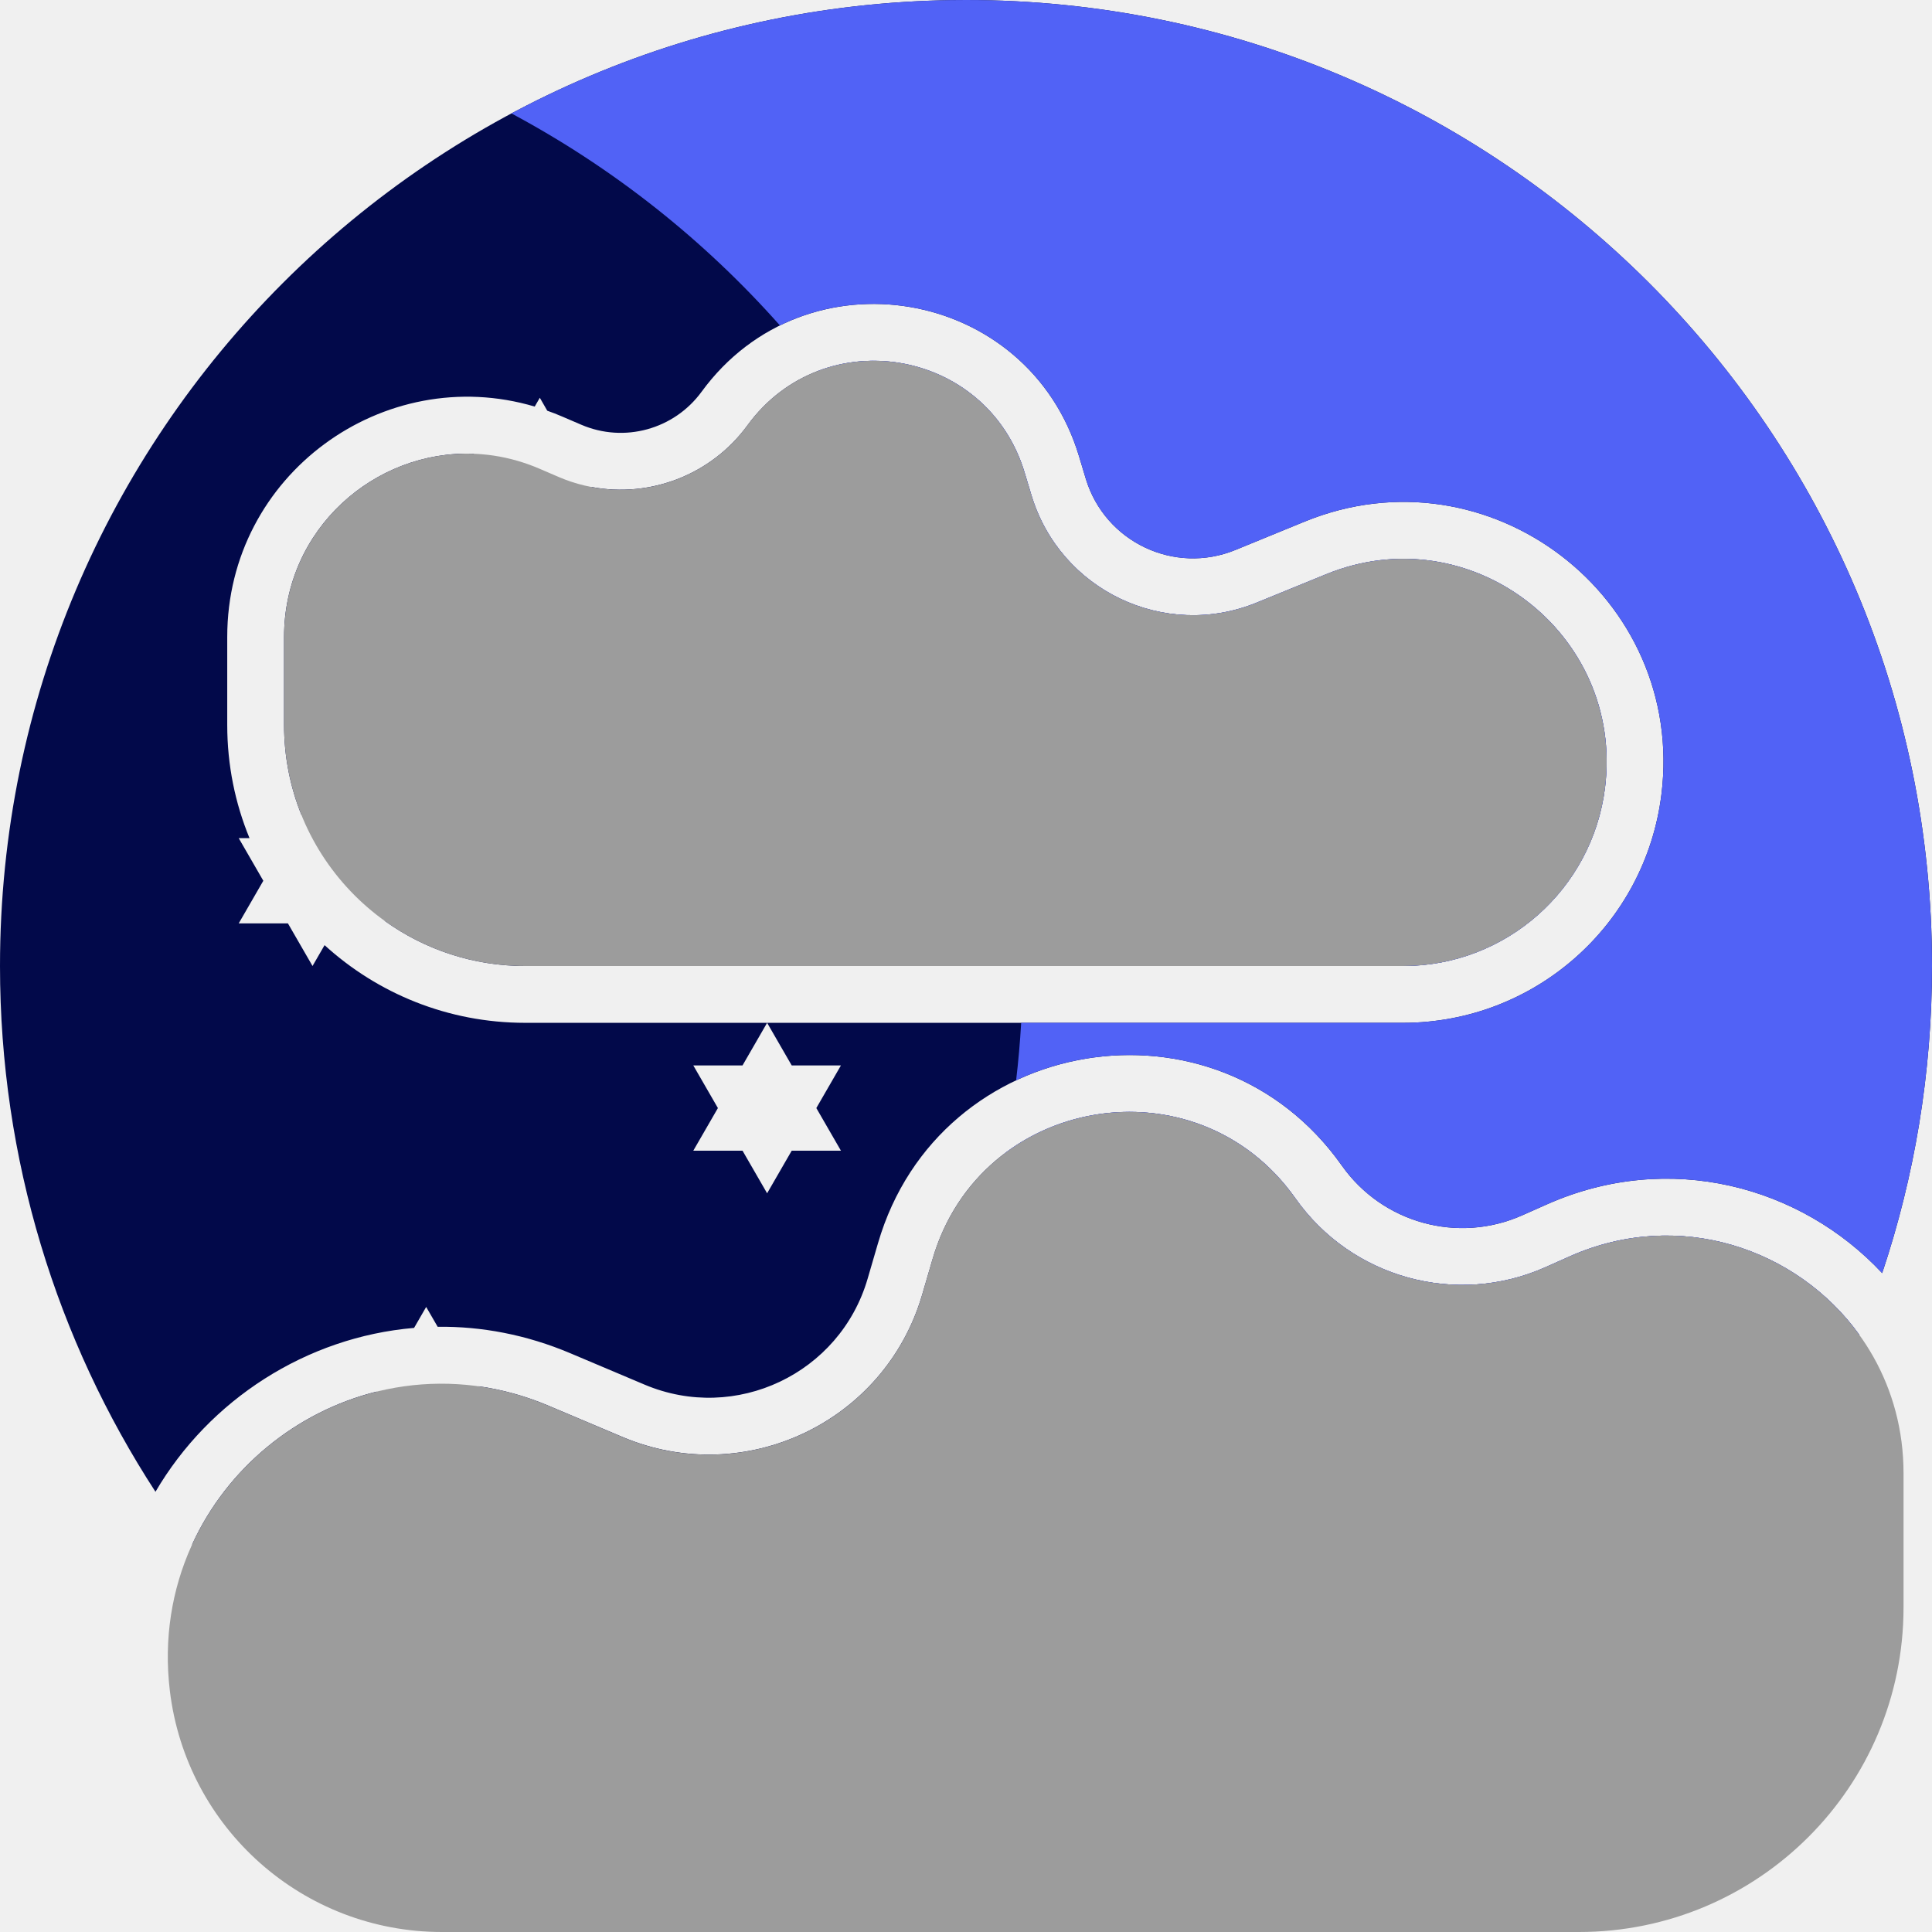
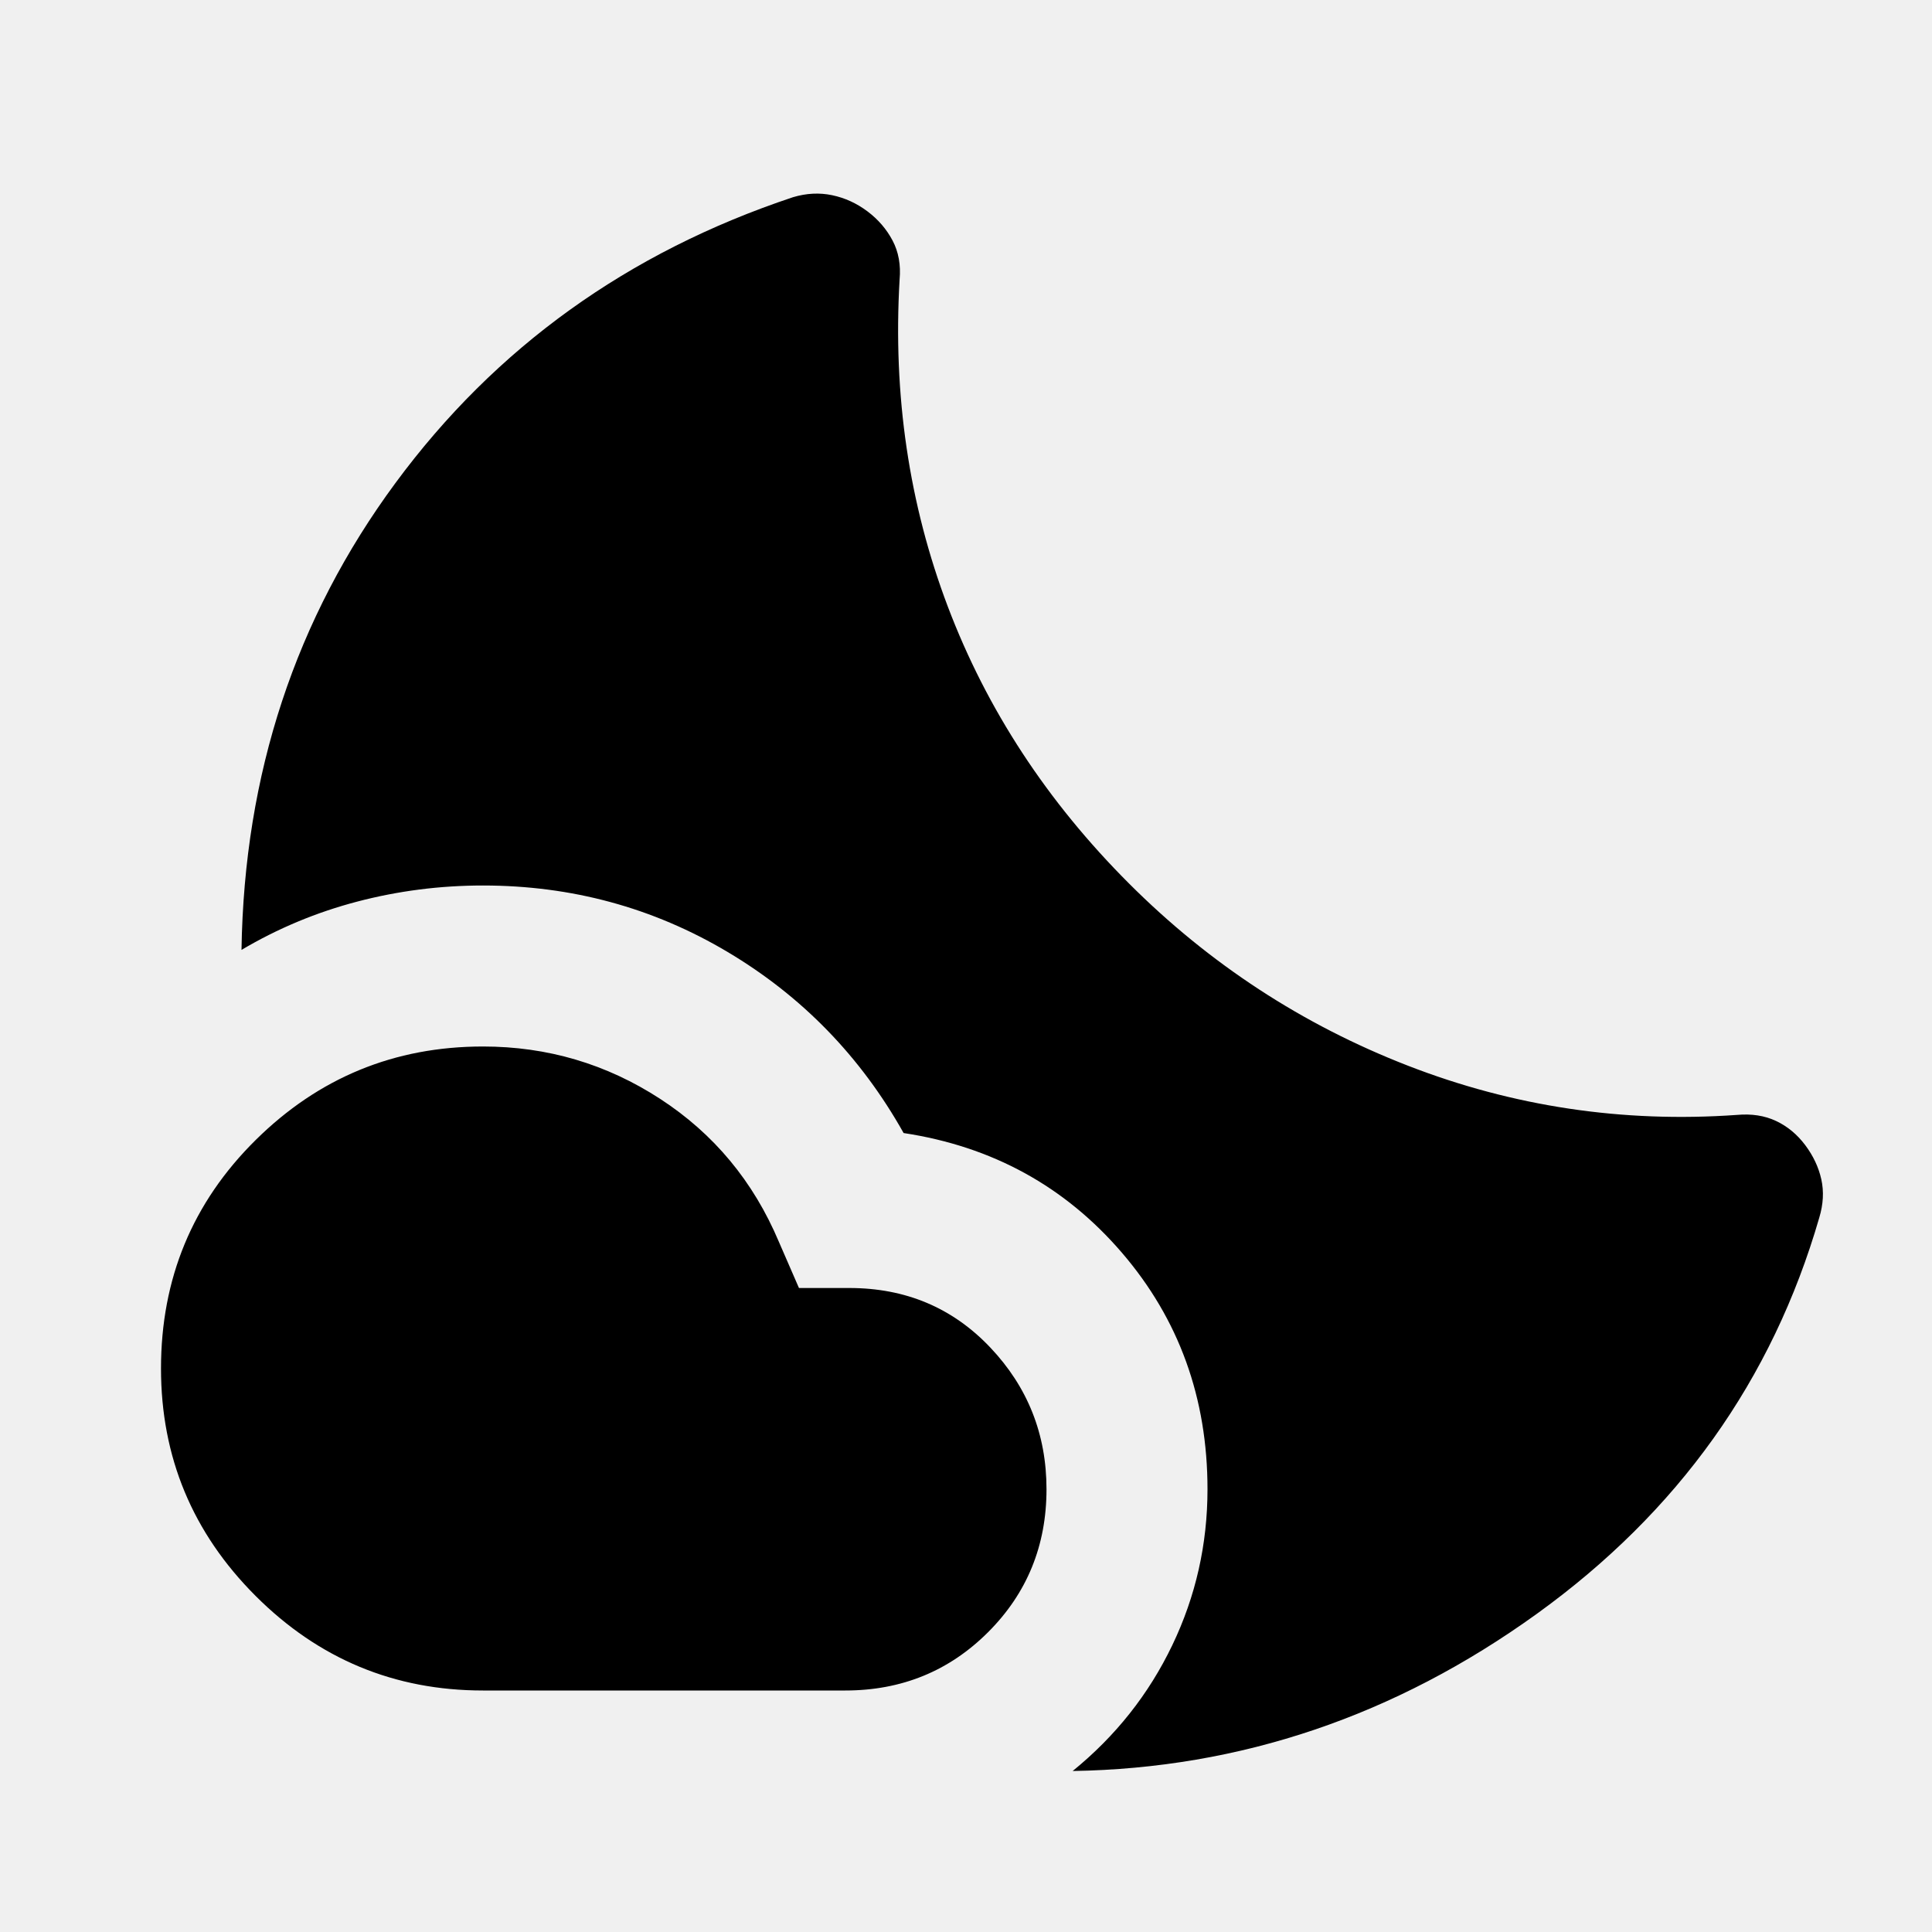
- <svg xmlns="http://www.w3.org/2000/svg" width="34" height="34" viewBox="0 0 34 34" fill="none">
-   <g clip-path="url(#clip0_498_236)">
-     <path fill-rule="evenodd" clip-rule="evenodd" d="M33.123 22.405C33.692 20.707 34 18.89 34 17C34 7.611 26.389 0 17 0C7.611 0 0 7.611 0 17C0 20.412 1.005 23.59 2.736 26.253C3.684 24.634 5.39 23.53 7.287 23.369L7.5 23L7.702 23.349C8.471 23.34 9.264 23.487 10.044 23.818L11.343 24.367C12.946 25.045 14.782 24.174 15.269 22.503L15.452 21.876C16.529 18.183 21.397 17.371 23.615 20.514C24.329 21.524 25.657 21.891 26.788 21.388L27.223 21.195C29.373 20.239 31.695 20.873 33.123 22.405ZM32.719 23.487C31.621 21.967 29.541 21.259 27.629 22.108L27.194 22.302C25.627 22.998 23.787 22.491 22.798 21.09C21.063 18.631 17.254 19.267 16.412 22.157L16.229 22.783C15.574 25.028 13.107 26.199 10.954 25.288L9.655 24.739C9.247 24.566 8.835 24.454 8.426 24.396L8.366 24.5L8.799 25.25H7.933L7.5 26L7.067 25.25H6.201L6.634 24.5L6.628 24.49C5.209 24.843 3.996 25.837 3.382 27.178C6.462 31.292 11.363 33.965 16.89 34H17.11C24.155 33.955 30.182 29.626 32.719 23.487ZM10.109 7.75L10.228 7.474C10.983 7.799 11.862 7.558 12.347 6.894C14.179 4.385 18.091 5.051 18.988 8.026L19.108 8.425C19.444 9.537 20.664 10.119 21.74 9.679L22.958 9.18C26.199 7.854 29.669 10.508 29.238 13.983C28.953 16.277 27.004 18 24.693 18H9.242C7.882 18 6.643 17.482 5.712 16.633L5.5 17L5.067 16.25H4.201L4.634 15.5L4.201 14.75H4.391C4.138 14.136 3.999 13.463 3.999 12.757V11.209C3.999 8.348 6.759 6.368 9.41 7.155L9.5 7L9.631 7.228C9.718 7.258 9.804 7.292 9.89 7.329L10.228 7.474L10.109 7.75ZM10.406 8.569L10.799 9.25H9.933L9.5 10L9.067 9.25H8.201L8.634 8.5L8.336 7.985C6.591 7.921 4.999 9.311 4.999 11.209V12.757C4.999 13.316 5.107 13.851 5.304 14.339L5.5 14L5.933 14.75H6.799L6.366 15.5L6.776 16.21C7.471 16.707 8.322 17 9.242 17H24.693C26.5 17 28.023 15.653 28.246 13.86C28.583 11.144 25.87 9.069 23.337 10.106L22.118 10.604C20.497 11.268 18.657 10.391 18.151 8.713L18.031 8.315C17.372 6.131 14.5 5.641 13.155 7.484C12.515 8.36 11.437 8.766 10.406 8.569ZM14.799 20.25L14.366 19.5L14.799 18.75H13.933L13.5 18L13.067 18.75H12.201L12.634 19.5L12.201 20.25H13.067L13.5 21L13.933 20.25H14.799Z" fill="#02094A" />
-     <path fill-rule="evenodd" clip-rule="evenodd" d="M17.68 20.297C16.683 25.373 13.426 29.639 9 32.004C11.354 33.261 14.039 33.981 16.89 34H17.11C24.155 33.955 30.182 29.626 32.719 23.487C31.621 21.967 29.541 21.259 27.629 22.108L27.194 22.302C25.627 22.998 23.787 22.491 22.798 21.09C21.541 19.31 19.198 19.152 17.68 20.297ZM33.123 22.405C33.692 20.707 34 18.89 34 17C34 7.611 26.389 0 17 0C14.108 0 11.384 0.722 9 1.996C10.79 2.953 12.389 4.221 13.725 5.727C15.685 4.765 18.279 5.674 18.988 8.026L19.108 8.425C19.444 9.537 20.664 10.119 21.74 9.679L22.958 9.18C26.199 7.854 29.669 10.508 29.238 13.983C28.953 16.277 27.004 18 24.693 18H17.971C17.951 18.34 17.922 18.678 17.882 19.012C19.772 18.124 22.219 18.535 23.615 20.514C24.329 21.524 25.657 21.891 26.788 21.388L27.223 21.195C29.373 20.239 31.695 20.873 33.123 22.405ZM18 17H24.693C26.5 17 28.023 15.653 28.246 13.86C28.583 11.144 25.87 9.069 23.337 10.106L22.118 10.604C20.497 11.268 18.657 10.391 18.151 8.713L18.031 8.315C17.537 6.677 15.799 5.992 14.393 6.528C16.653 9.415 18 13.05 18 17Z" fill="#5162F6" />
-     <path fill-rule="evenodd" clip-rule="evenodd" d="M9.241 17H24.692C26.499 17 28.023 15.654 28.245 13.861C28.582 11.144 25.87 9.07 23.337 10.106L22.118 10.605C20.497 11.268 18.656 10.391 18.151 8.714L18.03 8.315C17.372 6.131 14.499 5.642 13.154 7.484C12.395 8.525 11.016 8.903 9.832 8.394L9.495 8.249C7.367 7.334 4.999 8.894 4.999 11.21V12.758C4.999 15.101 6.898 17 9.241 17ZM27.787 34H7.776C5.335 34 3.28 32.177 2.989 29.754C2.548 26.077 6.244 23.296 9.654 24.739L10.953 25.289C13.107 26.2 15.574 25.029 16.229 22.783L16.411 22.157C17.254 19.268 21.062 18.632 22.798 21.091C23.787 22.491 25.627 22.999 27.194 22.302L27.629 22.109C30.389 20.882 33.499 22.903 33.499 25.924V28.289C33.499 31.443 30.942 34 27.787 34Z" fill="#9C9C9C" />
-   </g>
-   <defs>
-     <clipPath id="clip0_498_236">
-       <rect width="34" height="34" fill="white" />
-     </clipPath>
-   </defs>
+ <svg xmlns="http://www.w3.org/2000/svg" height="24px" viewBox="0 -960 960 960" width="24px" fill="#000000">
+   <path d="M240-440q48 0 88 26t59 71l10 23h25q42 0 70 29.5t28 70.5q0 42-29 71t-71 29H240q-66 0-113-47T80-280q0-67 47-113.5T240-440Zm321-81q60 60 138.5 90.5T863-406q11-1 19.5 3t14.5 12q6 8 8 17t-1 19q-35 121-140.5 197T533-80q32-26 49.5-62.5T600-220q0-68-42.5-117.5T449-397q-32-57-87.5-90T240-520q-32 0-62.5 8T120-488q2-131 76.5-232T394-862q10-3 19.5-1t17.5 8q8 6 12.5 14.5T447-821q-5 86 24 162.5T561-521Z" />
</svg>
